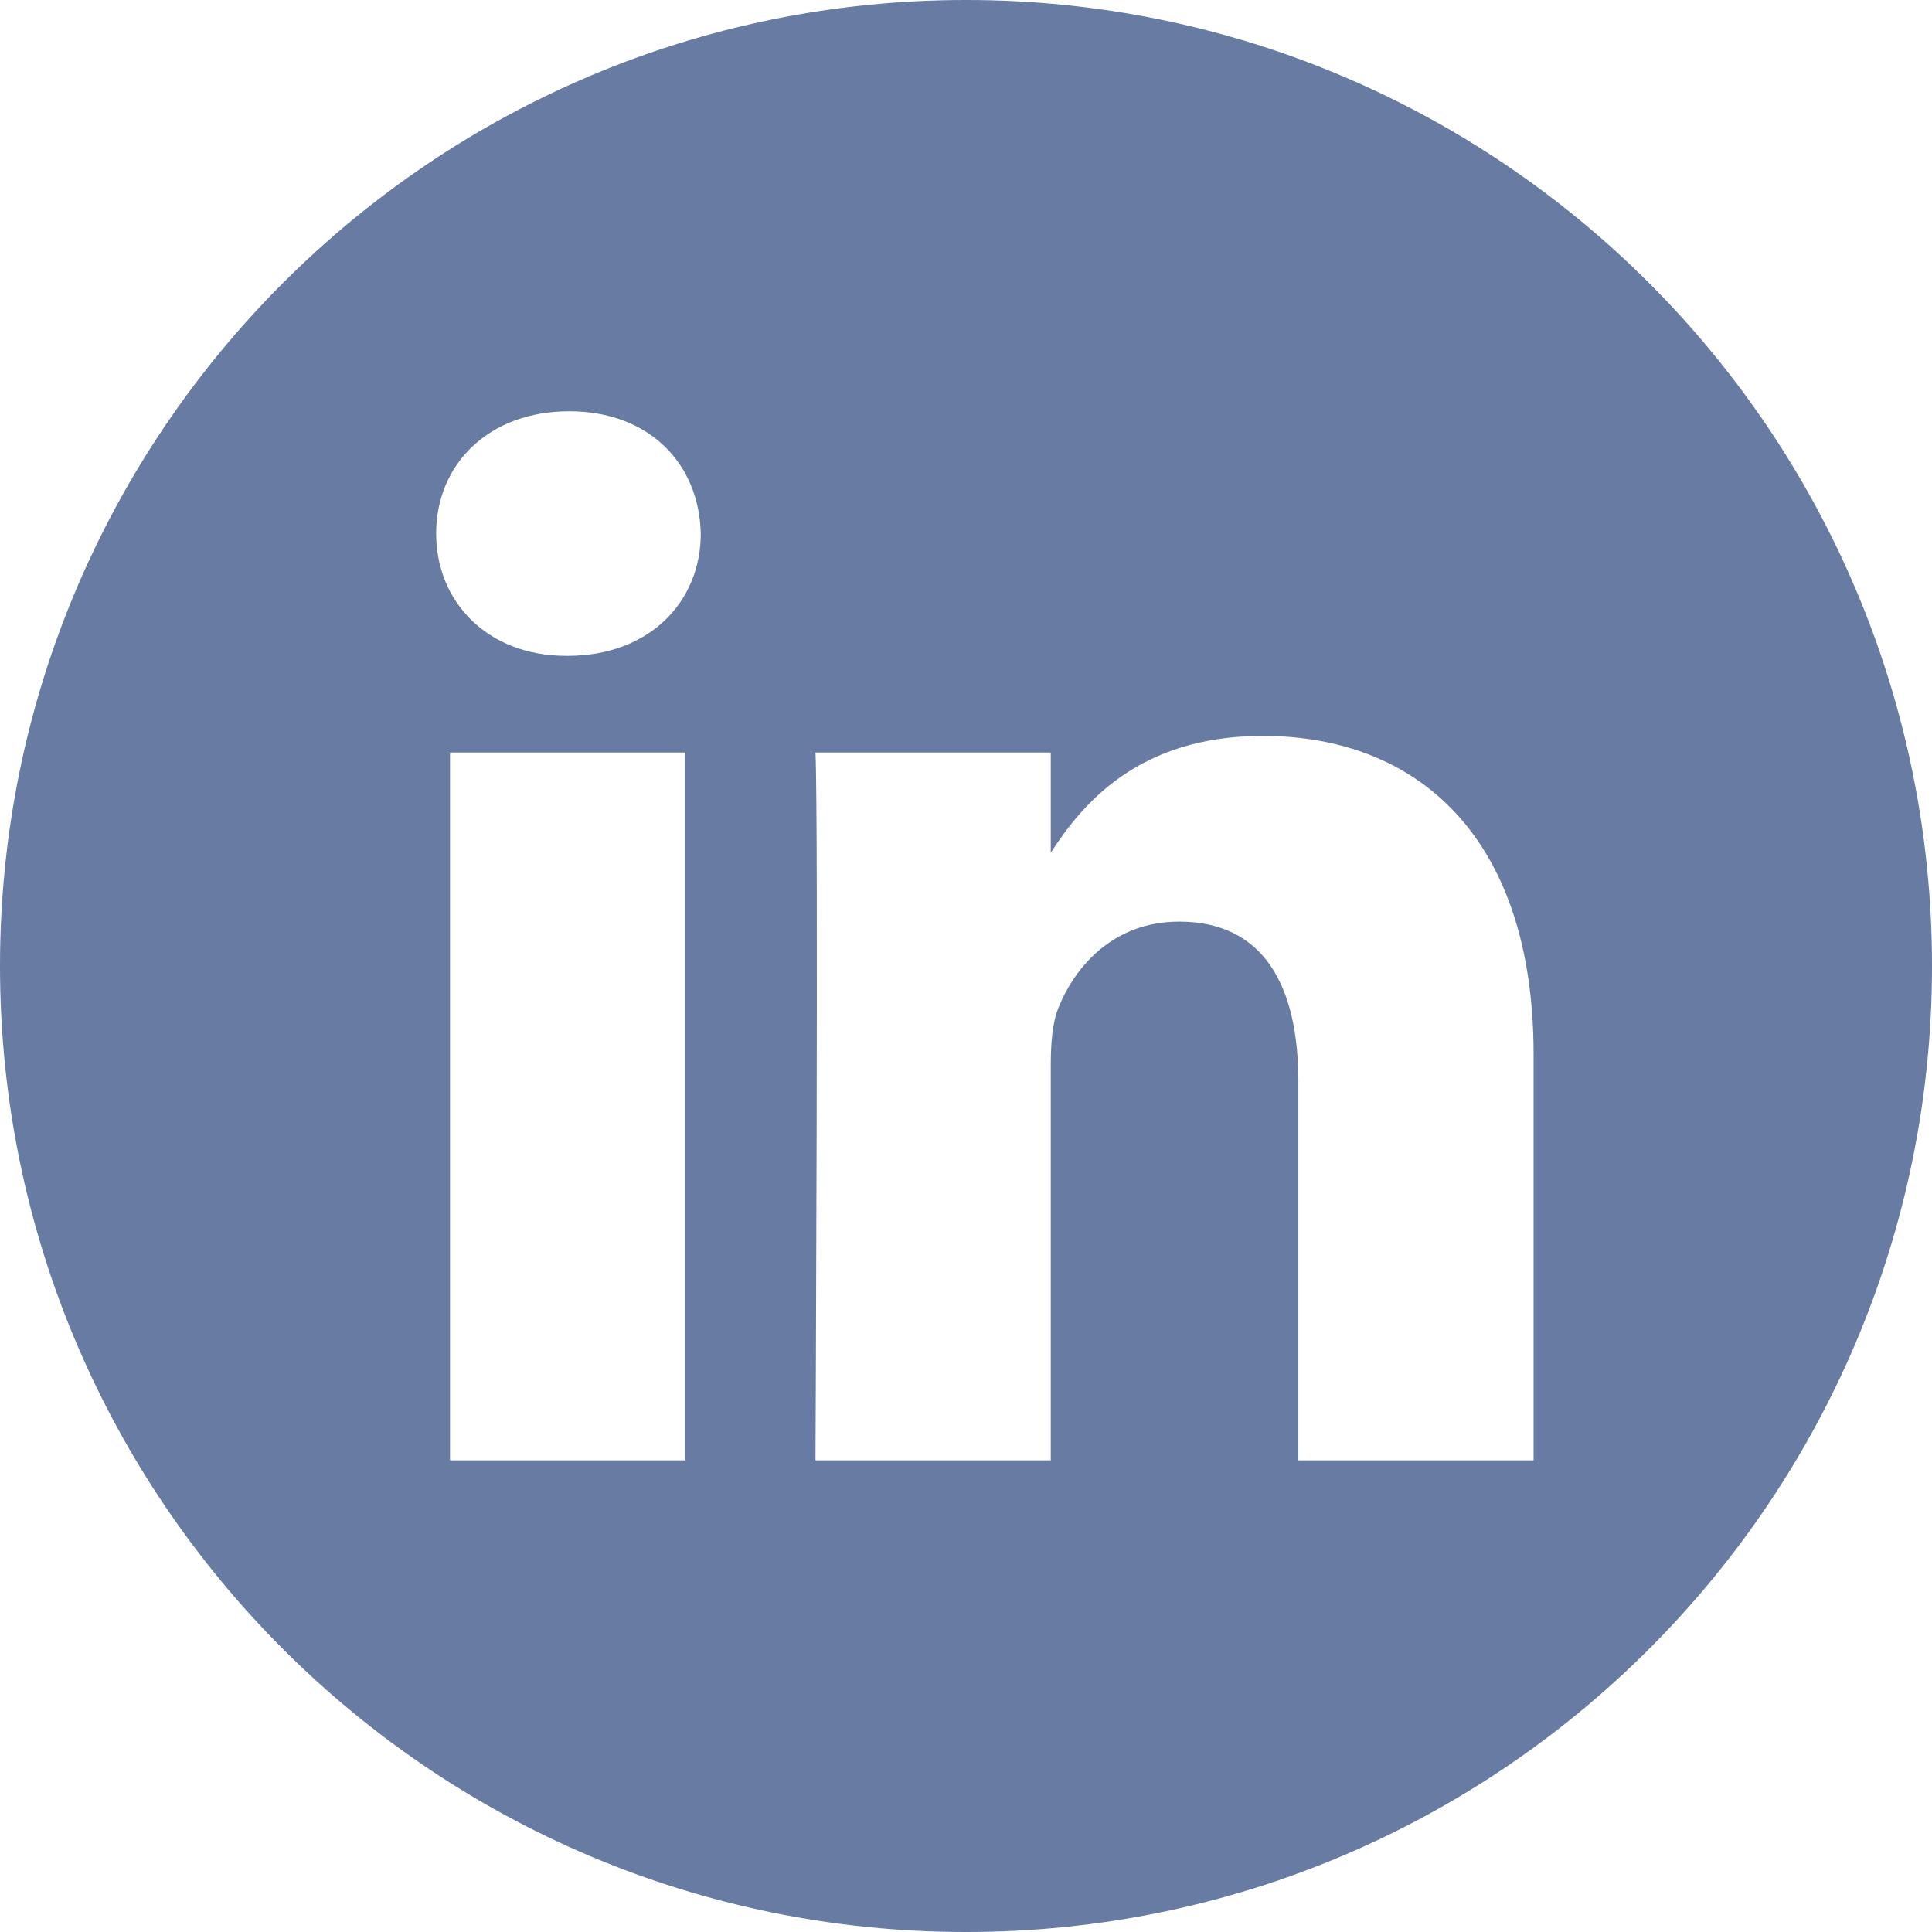
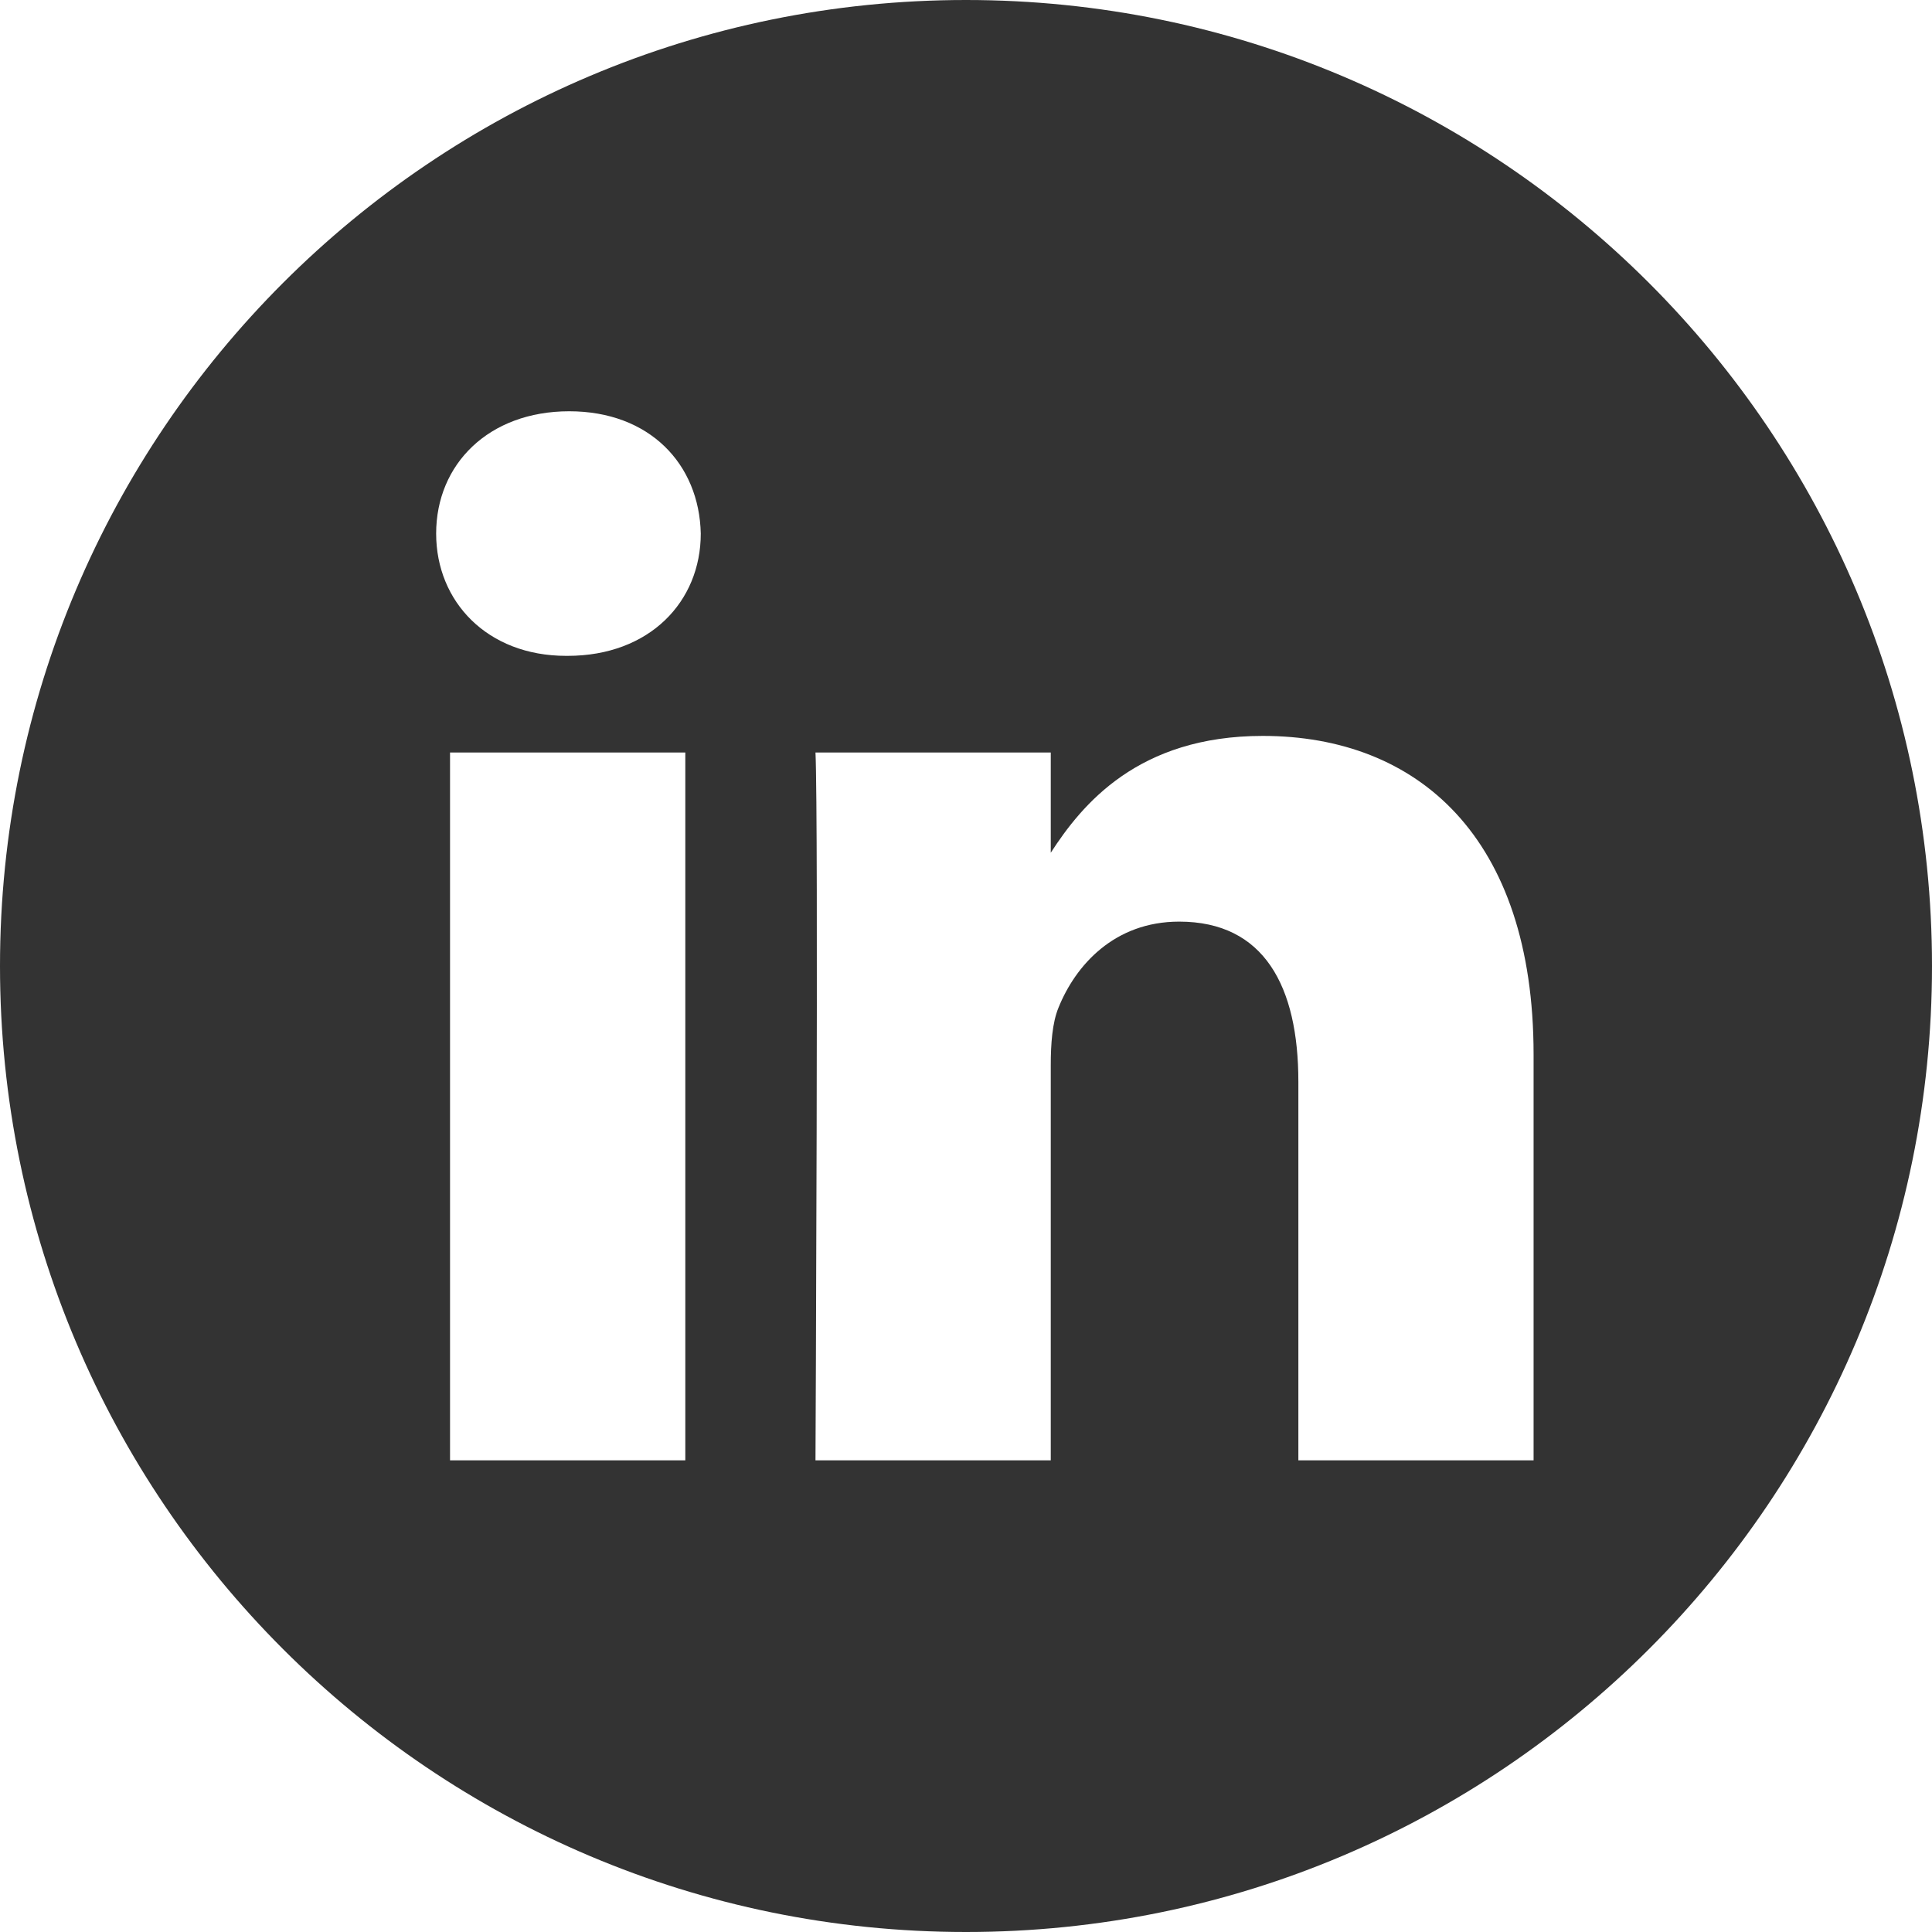
<svg xmlns="http://www.w3.org/2000/svg" width="32" height="32" viewBox="0 0 32 32" fill="none">
-   <path opacity="0.8" d="M16 0C7.165 0 0 7.165 0 16C0 24.835 7.165 32 16 32C24.835 32 32 24.835 32 16C32 7.165 24.835 0 16 0ZM11.351 24.188H7.454V12.464H11.351V24.188ZM9.402 10.863H9.377C8.069 10.863 7.224 9.963 7.224 8.838C7.224 7.688 8.095 6.812 9.428 6.812C10.761 6.812 11.582 7.688 11.607 8.838C11.607 9.963 10.761 10.863 9.402 10.863ZM25.401 24.188H21.505V17.916C21.505 16.34 20.941 15.265 19.531 15.265C18.455 15.265 17.814 15.99 17.532 16.69C17.429 16.94 17.404 17.29 17.404 17.641V24.188H13.507C13.507 24.188 13.558 13.564 13.507 12.464H17.404V14.124C17.921 13.325 18.848 12.189 20.915 12.189C23.479 12.189 25.401 13.864 25.401 17.465V24.188Z" fill="#425A8B" />
+   <path opacity="0.8" d="M16 0C7.165 0 0 7.165 0 16C0 24.835 7.165 32 16 32C24.835 32 32 24.835 32 16C32 7.165 24.835 0 16 0ZM11.351 24.188H7.454V12.464H11.351V24.188ZM9.402 10.863H9.377C8.069 10.863 7.224 9.963 7.224 8.838C7.224 7.688 8.095 6.812 9.428 6.812C10.761 6.812 11.582 7.688 11.607 8.838C11.607 9.963 10.761 10.863 9.402 10.863ZM25.401 24.188H21.505V17.916C21.505 16.34 20.941 15.265 19.531 15.265C18.455 15.265 17.814 15.99 17.532 16.69C17.429 16.94 17.404 17.29 17.404 17.641V24.188H13.507C13.507 24.188 13.558 13.564 13.507 12.464H17.404V14.124C17.921 13.325 18.848 12.189 20.915 12.189C23.479 12.189 25.401 13.864 25.401 17.465V24.188Z" fill="black" />
</svg>
